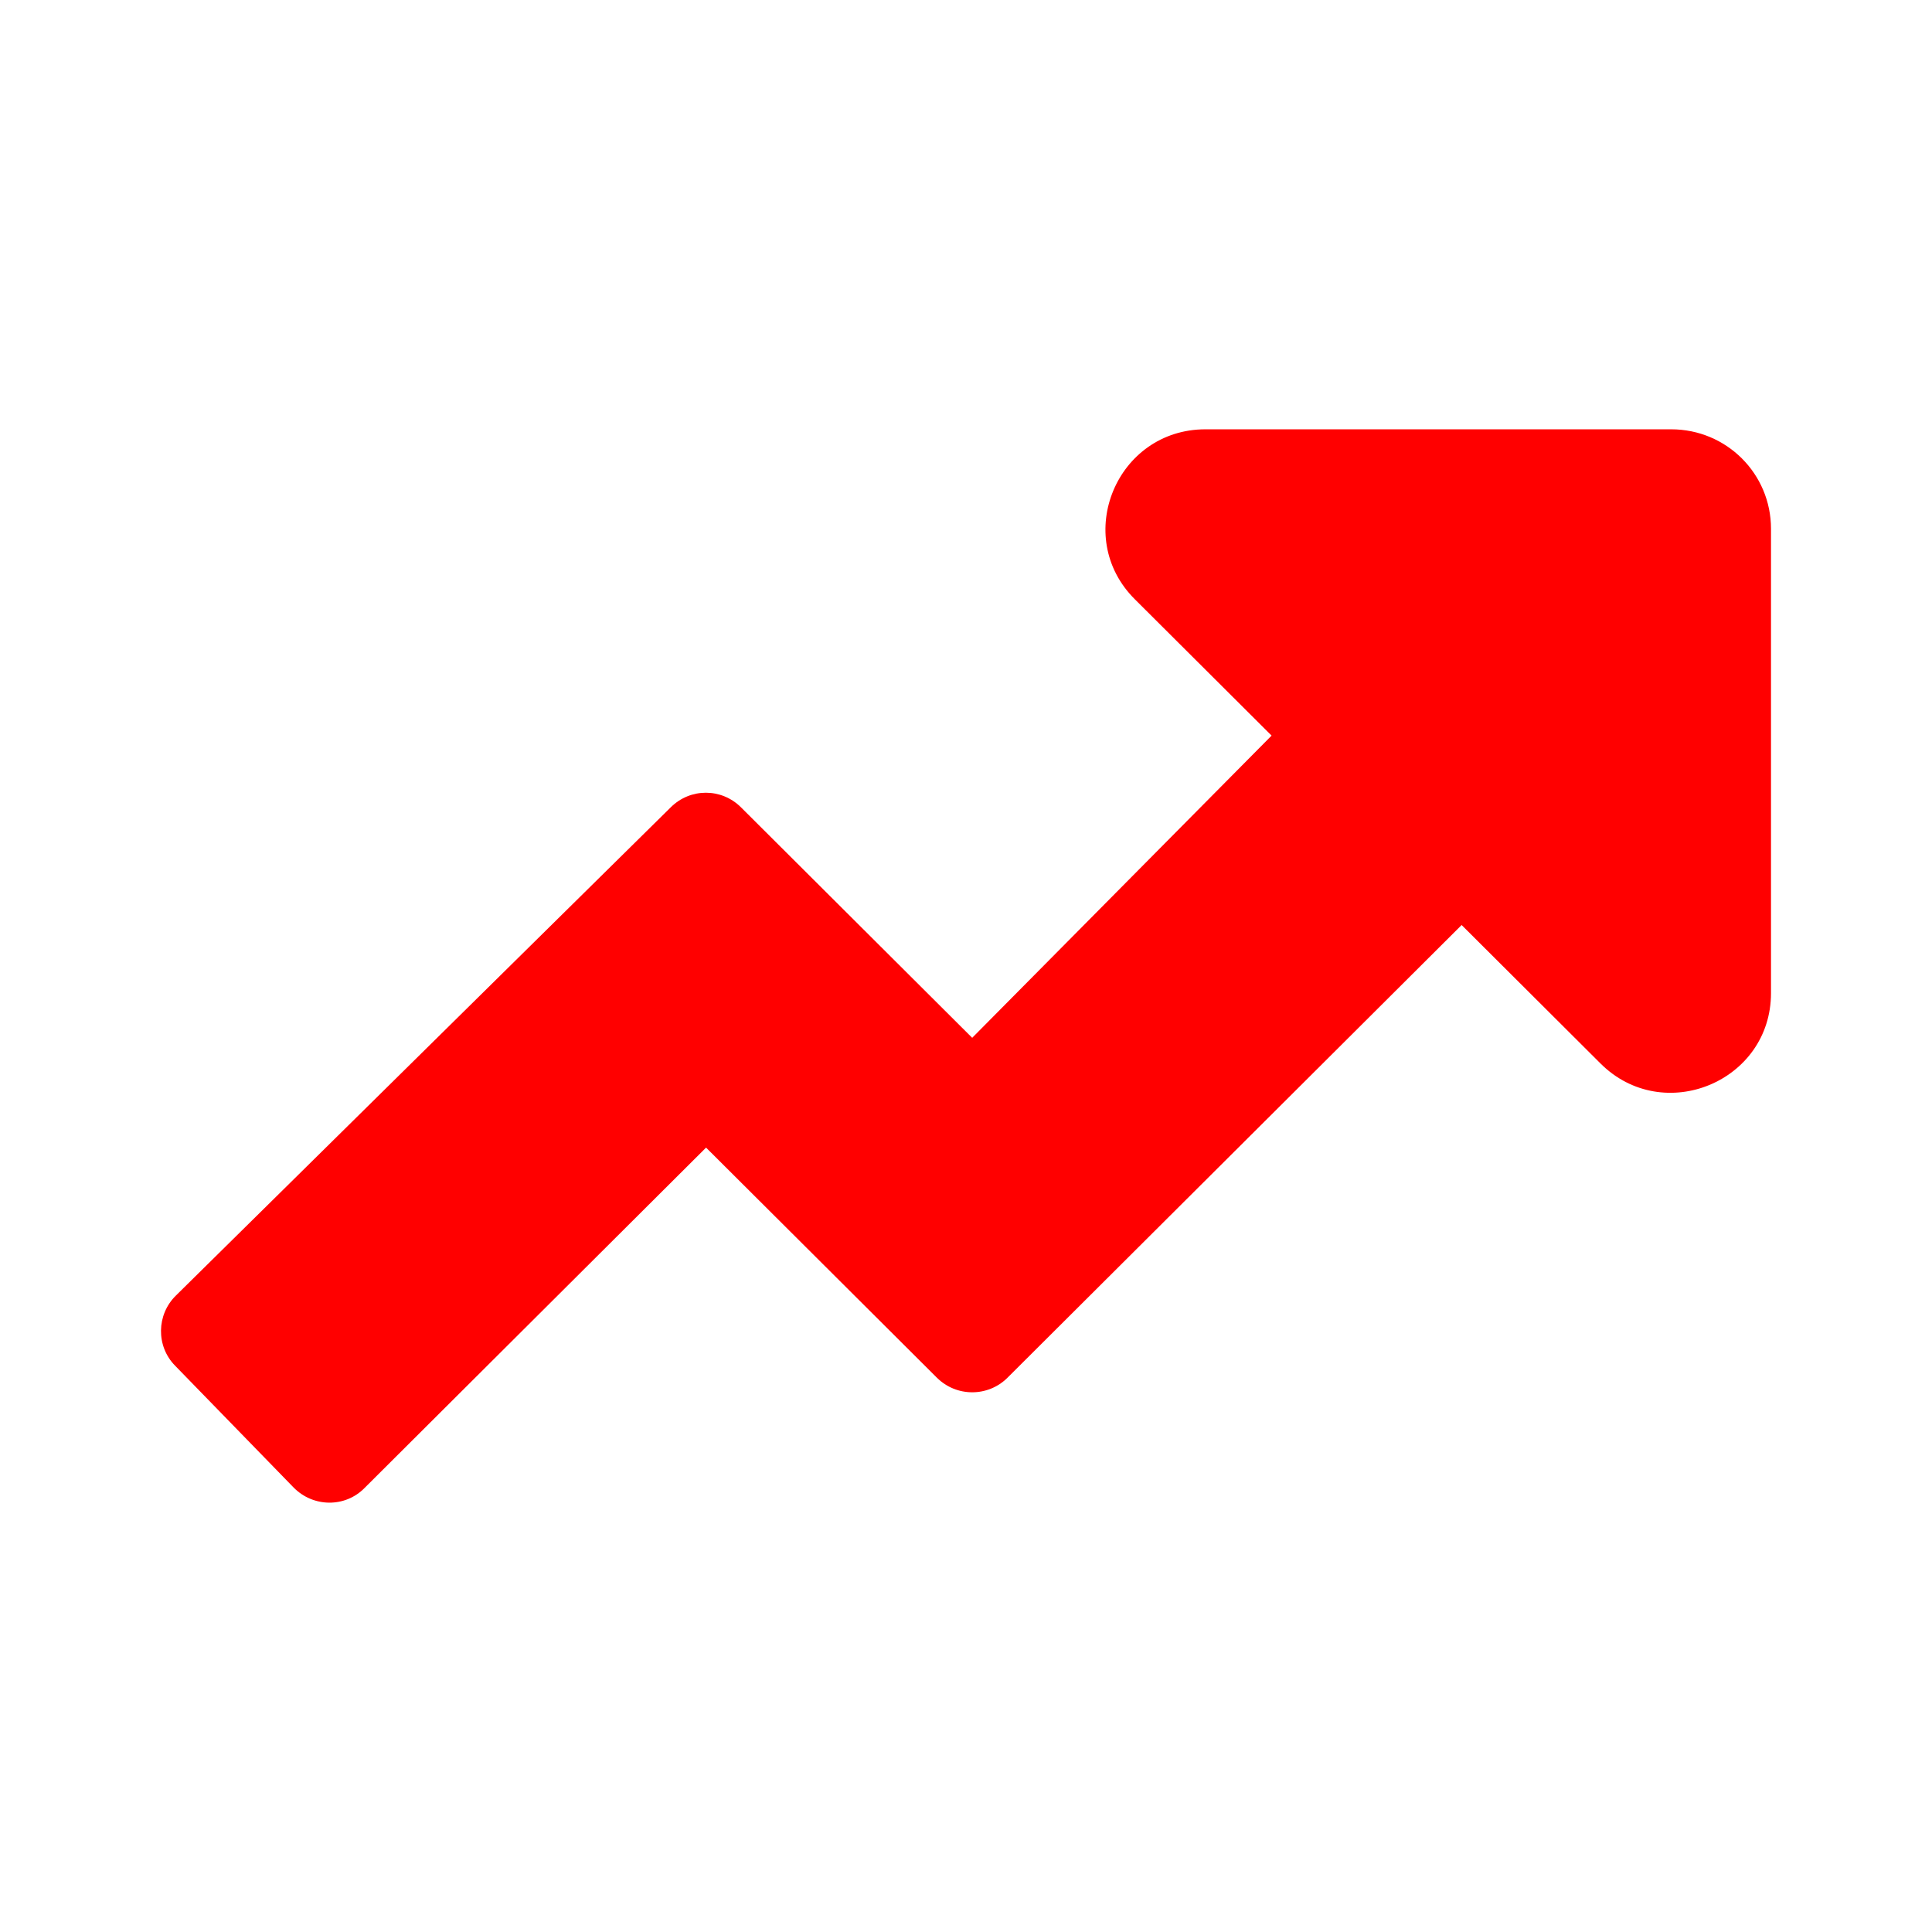
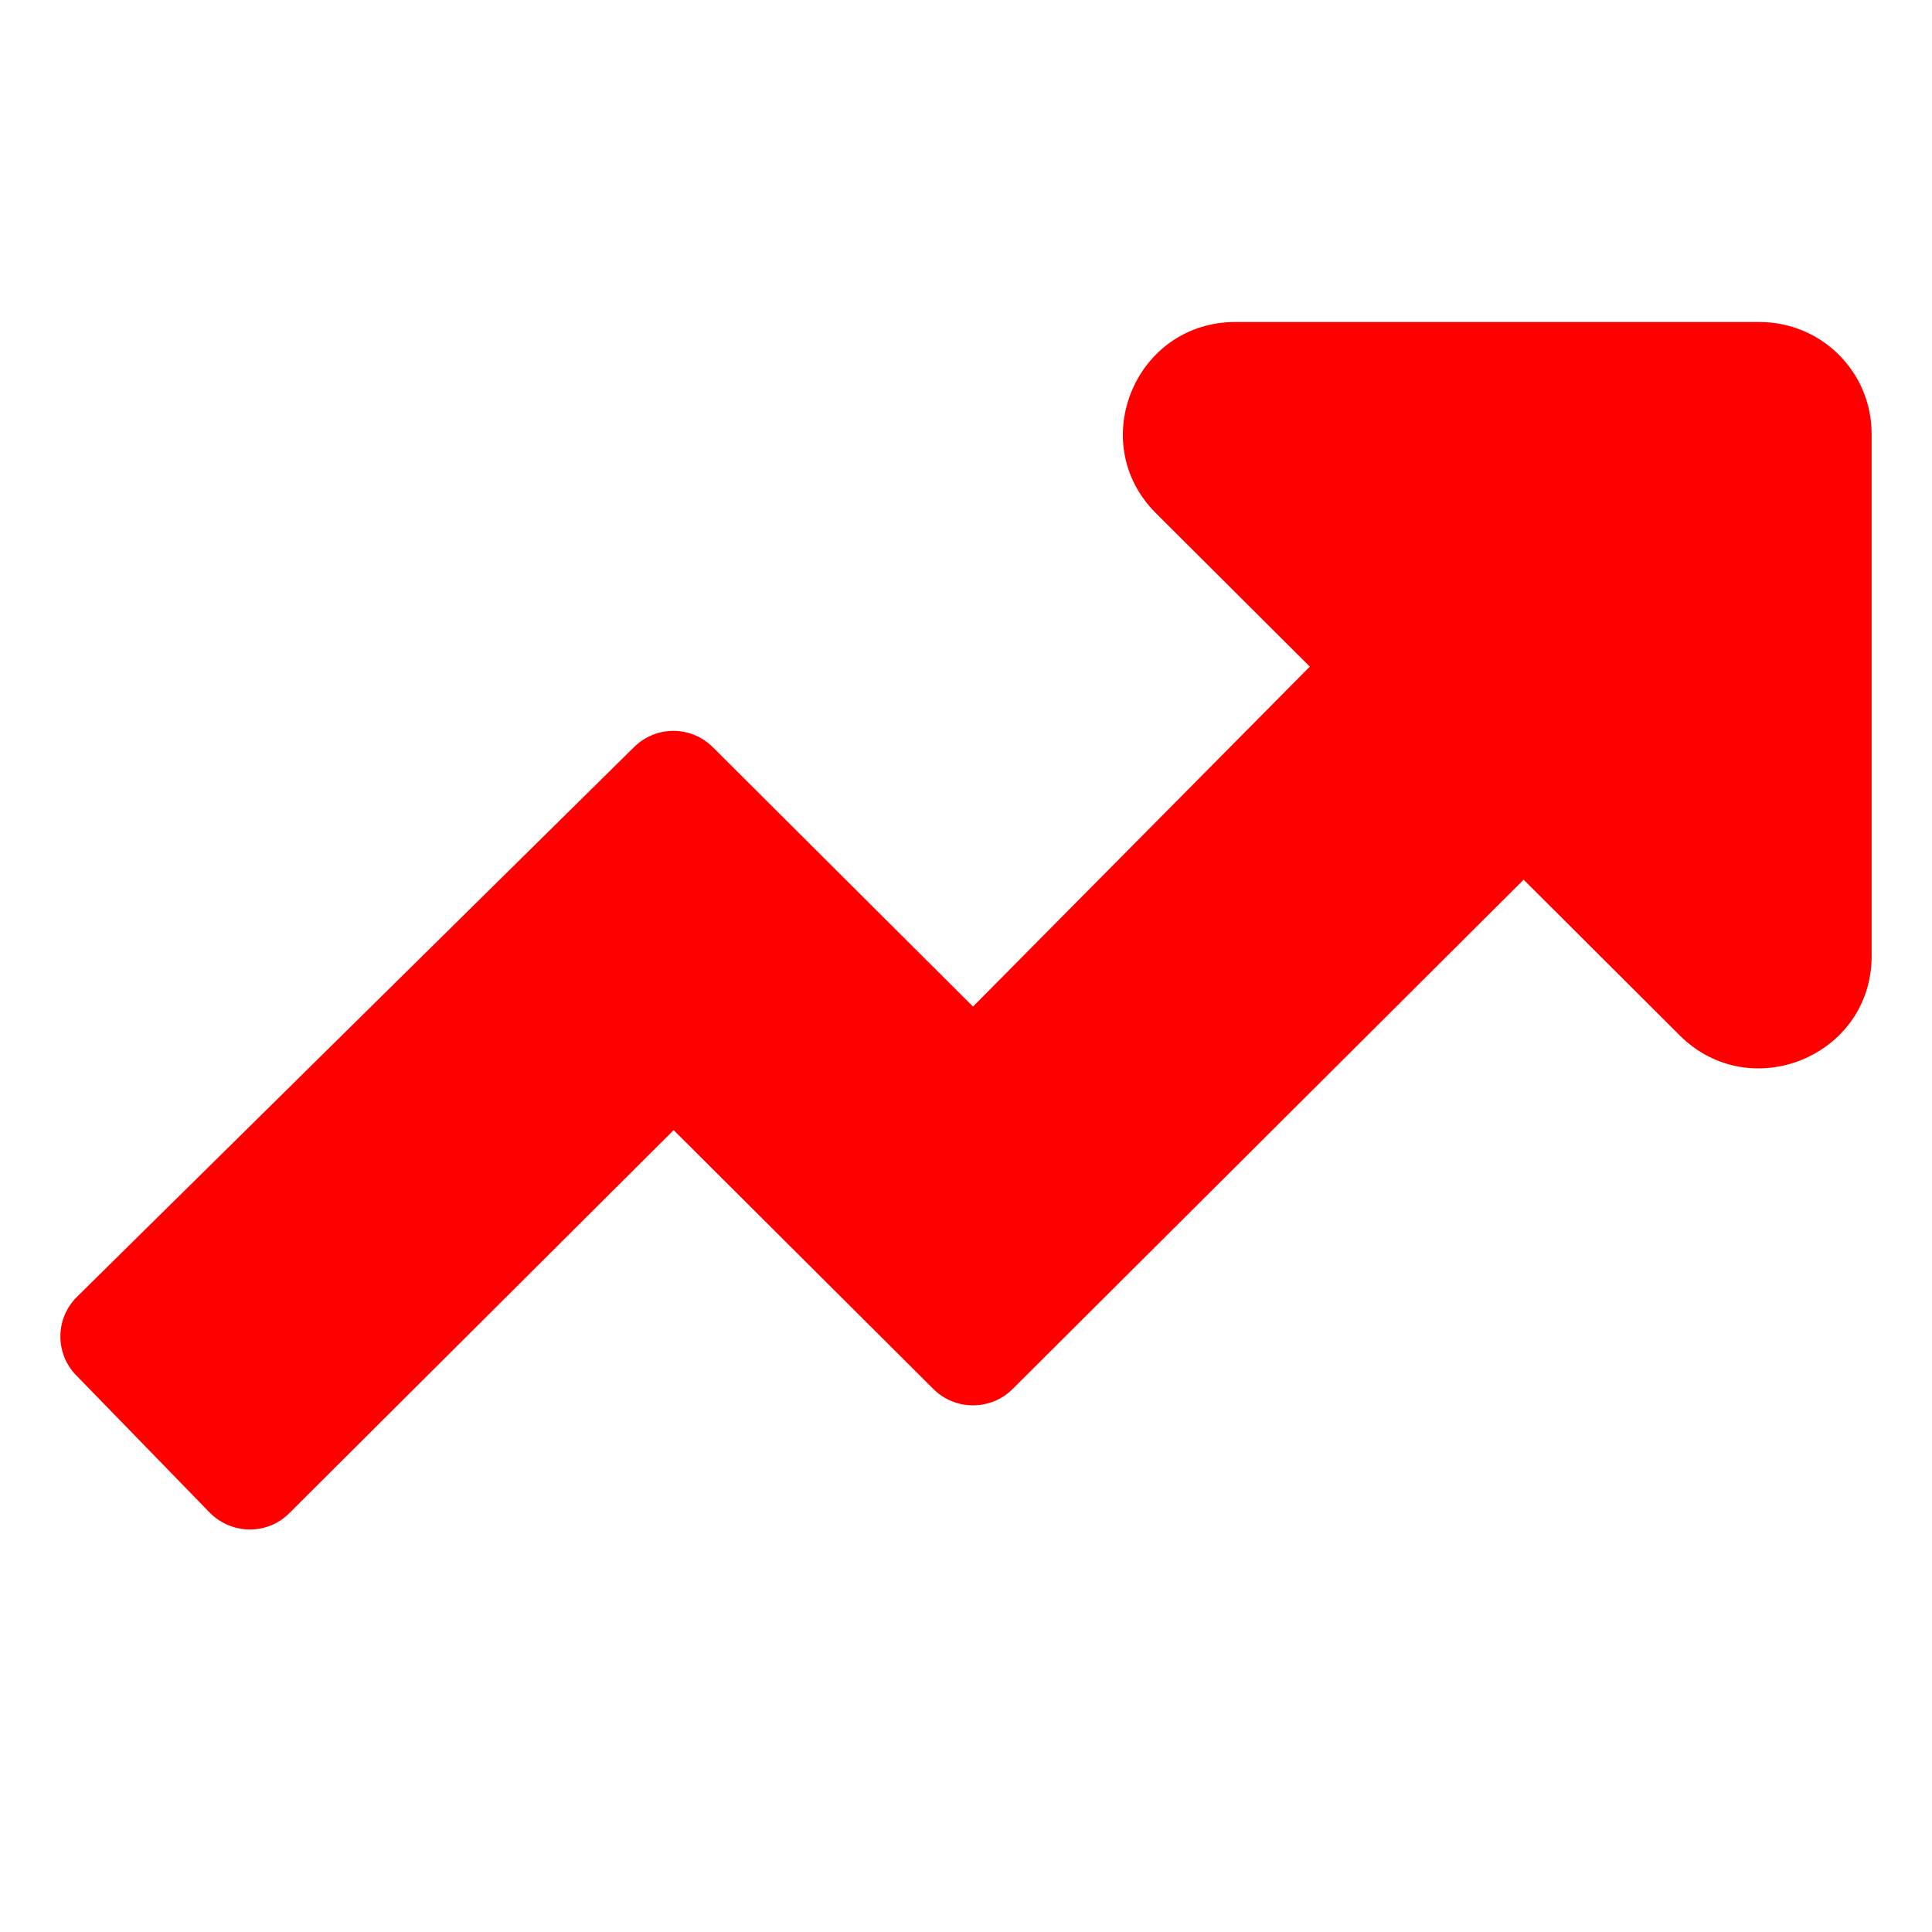
<svg xmlns="http://www.w3.org/2000/svg" width="24" height="24" viewBox="0 0 24 24" fill="none">
-   <path fill-rule="evenodd" clip-rule="evenodd" d="M20.76 5.333H14.975C13.87 5.333 13.317 6.667 14.097 7.444L15.796 9.138L12.077 12.892L9.205 10.029C8.962 9.787 8.575 9.787 8.332 10.029L2.185 16.094C1.943 16.331 1.937 16.723 2.175 16.965L3.647 18.478C3.89 18.726 4.288 18.731 4.53 18.483L8.771 14.256L11.638 17.114C11.881 17.356 12.274 17.356 12.516 17.114L18.157 11.491L19.882 13.211C20.662 13.989 22 13.438 22 12.336V6.569C22 5.884 21.447 5.333 20.76 5.333Z" fill="#FF0000" />
+   <path fill-rule="evenodd" clip-rule="evenodd" d="M21.855 4H15.347C14.103 4 13.482 5.5 14.359 6.375L16.271 8.281L12.087 12.504L8.856 9.283C8.583 9.011 8.147 9.011 7.874 9.283L0.959 16.107C0.685 16.373 0.68 16.813 0.947 17.085L2.603 18.788C2.876 19.067 3.324 19.072 3.597 18.794L8.368 14.039L11.593 17.253C11.866 17.526 12.308 17.526 12.581 17.253L18.927 10.928L20.867 12.863C21.745 13.737 23.25 13.118 23.25 11.878V5.39C23.25 4.62 22.628 4 21.855 4Z" fill="#FF0000" />
</svg>
